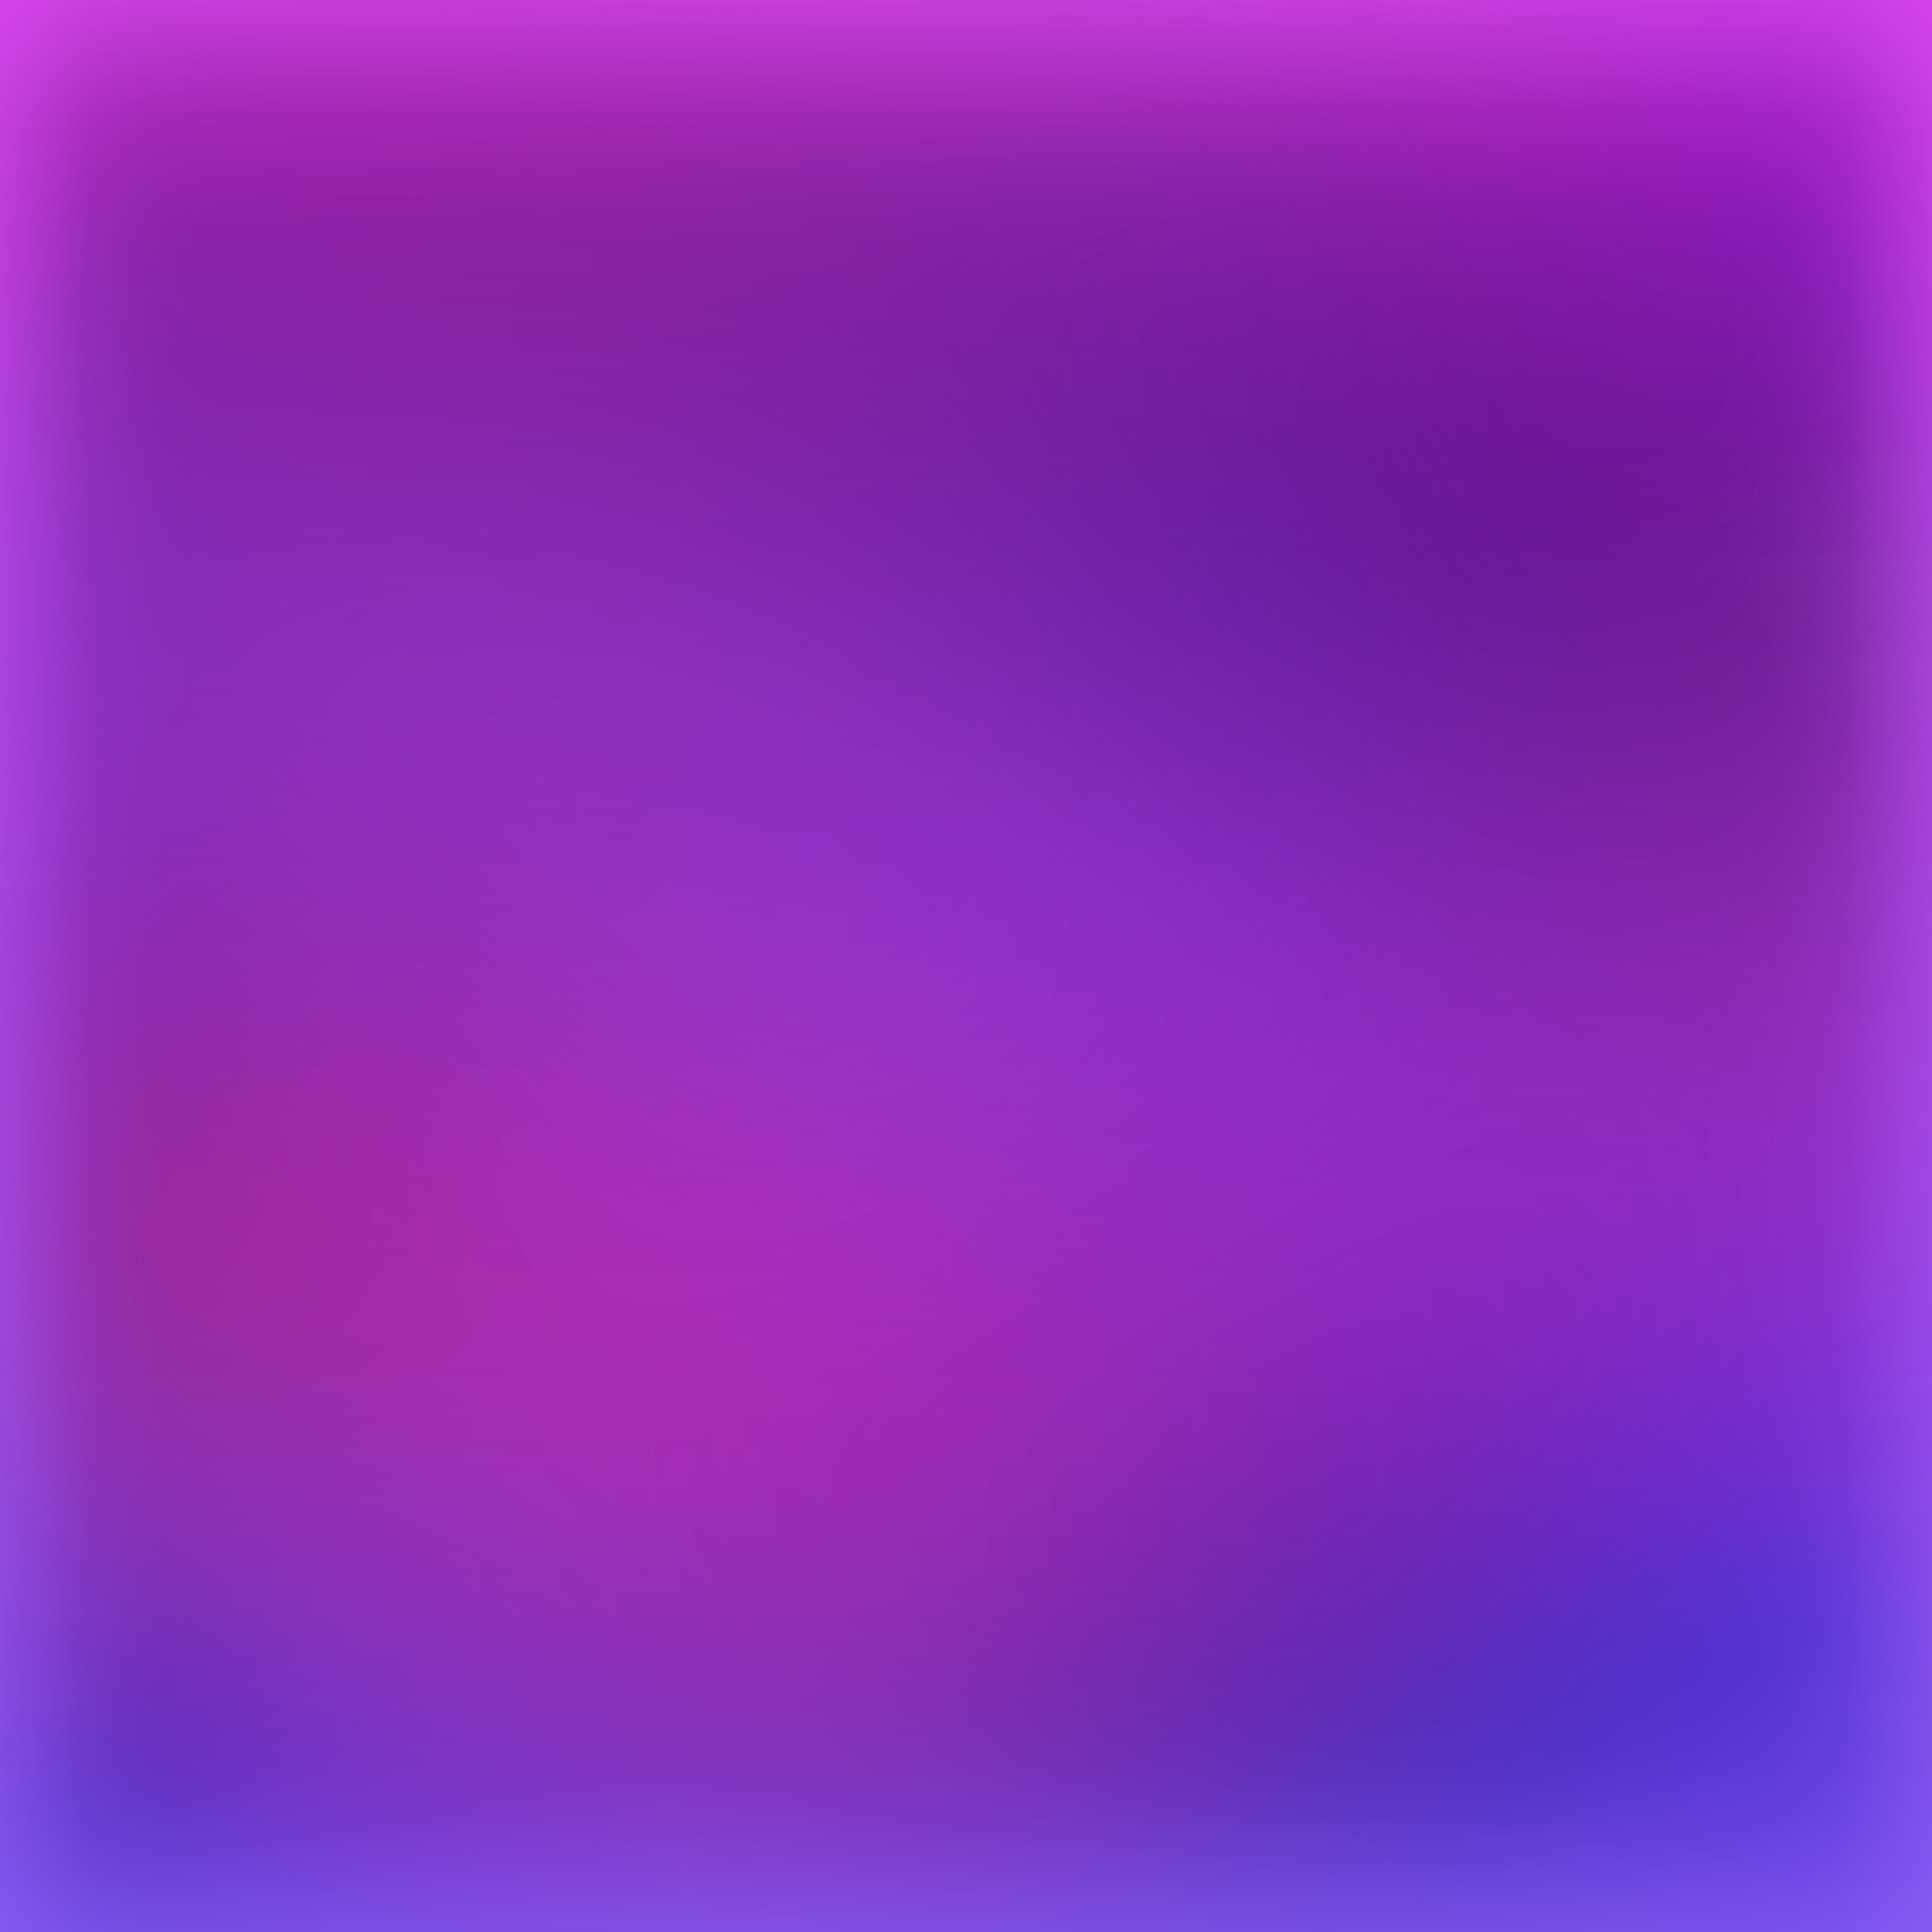
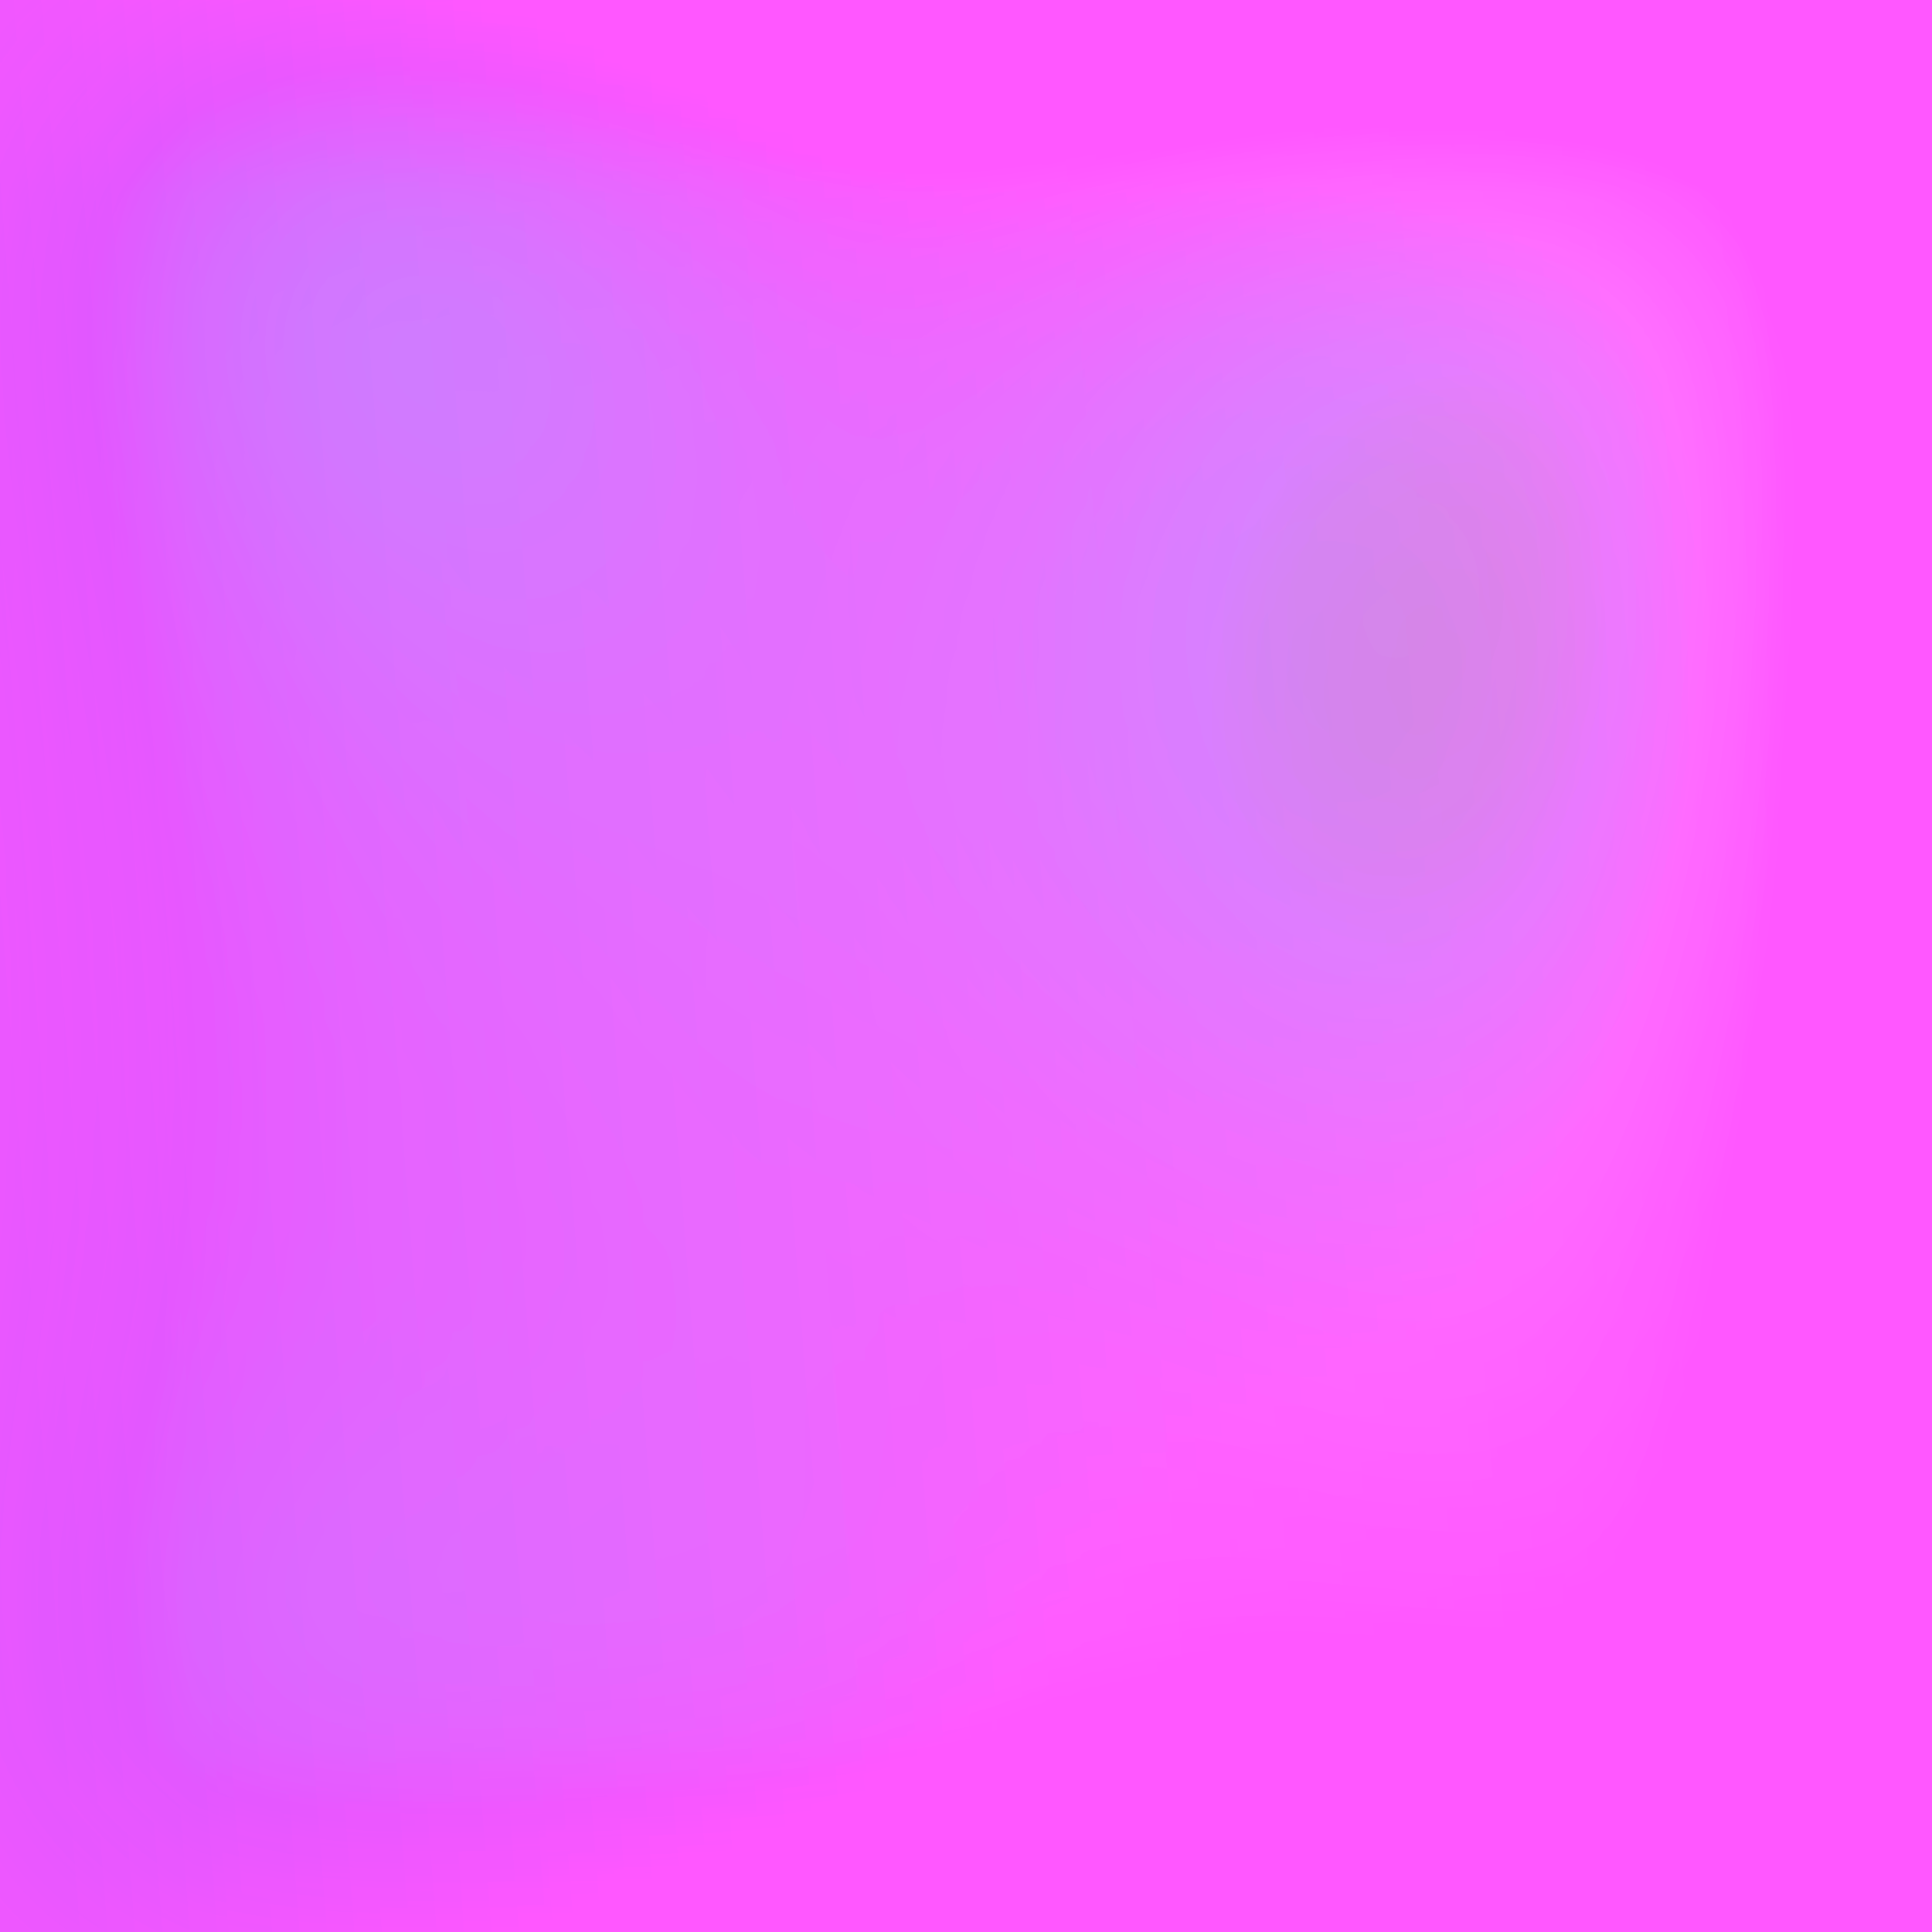
- <svg xmlns="http://www.w3.org/2000/svg" version="1.1" viewBox="0 0 700 700" width="700" height="700" opacity="1">
+ <svg xmlns="http://www.w3.org/2000/svg" version="1.1" viewBox="0 0 700 700" width="700" height="700" opacity="0.66">
  <defs>
-     <linearGradient gradientTransform="rotate(180, 0.5, 0.5)" x1="50%" y1="0%" x2="50%" y2="100%" id="ffflux-gradient">
-       <stop stop-color="hsl(258,89%,66%)" stop-opacity="1" offset="0%" />
-       <stop stop-color="hsl(292,84%,61%)" stop-opacity="1" offset="100%" />
+     <linearGradient gradientTransform="rotate(85, 0.5, 0.5)" x1="50%" y1="0%" x2="50%" y2="100%" id="ffflux-gradient">
+       <stop stop-color="hsl(290, 87%, 47%)" stop-opacity="1" offset="0%" />
+       <stop stop-color="hsl(265, 99%, 54%)" stop-opacity="1" offset="100%" />
    </linearGradient>
    <filter id="ffflux-filter" x="-20%" y="-20%" width="140%" height="140%" filterUnits="objectBoundingBox" primitiveUnits="userSpaceOnUse" color-interpolation-filters="sRGB">
-       <feTurbulence type="fractalNoise" baseFrequency="0.002 0.003" numOctaves="1" seed="2" stitchTiles="stitch" x="0%" y="0%" width="100%" height="100%" result="turbulence" />
-       <feGaussianBlur stdDeviation="33 44" x="0%" y="0%" width="100%" height="100%" in="turbulence" edgeMode="duplicate" result="blur" />
-       <feBlend mode="color-burn" x="0%" y="0%" width="100%" height="100%" in="SourceGraphic" in2="blur" result="blend" />
+       <feTurbulence type="fractalNoise" baseFrequency="0.004 0.002" numOctaves="1" seed="146" stitchTiles="stitch" x="0%" y="0%" width="100%" height="100%" result="turbulence" />
+       <feGaussianBlur stdDeviation="93 95" x="0%" y="0%" width="100%" height="100%" in="turbulence" edgeMode="duplicate" result="blur" />
+       <feBlend mode="exclusion" x="0%" y="0%" width="100%" height="100%" in="SourceGraphic" in2="blur" result="blend" />
+       <feColorMatrix type="saturate" values="3" x="0%" y="0%" width="100%" height="100%" in="blend" result="colormatrix" />
    </filter>
  </defs>
  <rect width="700" height="700" fill="url(#ffflux-gradient)" filter="url(#ffflux-filter)" />
</svg>
